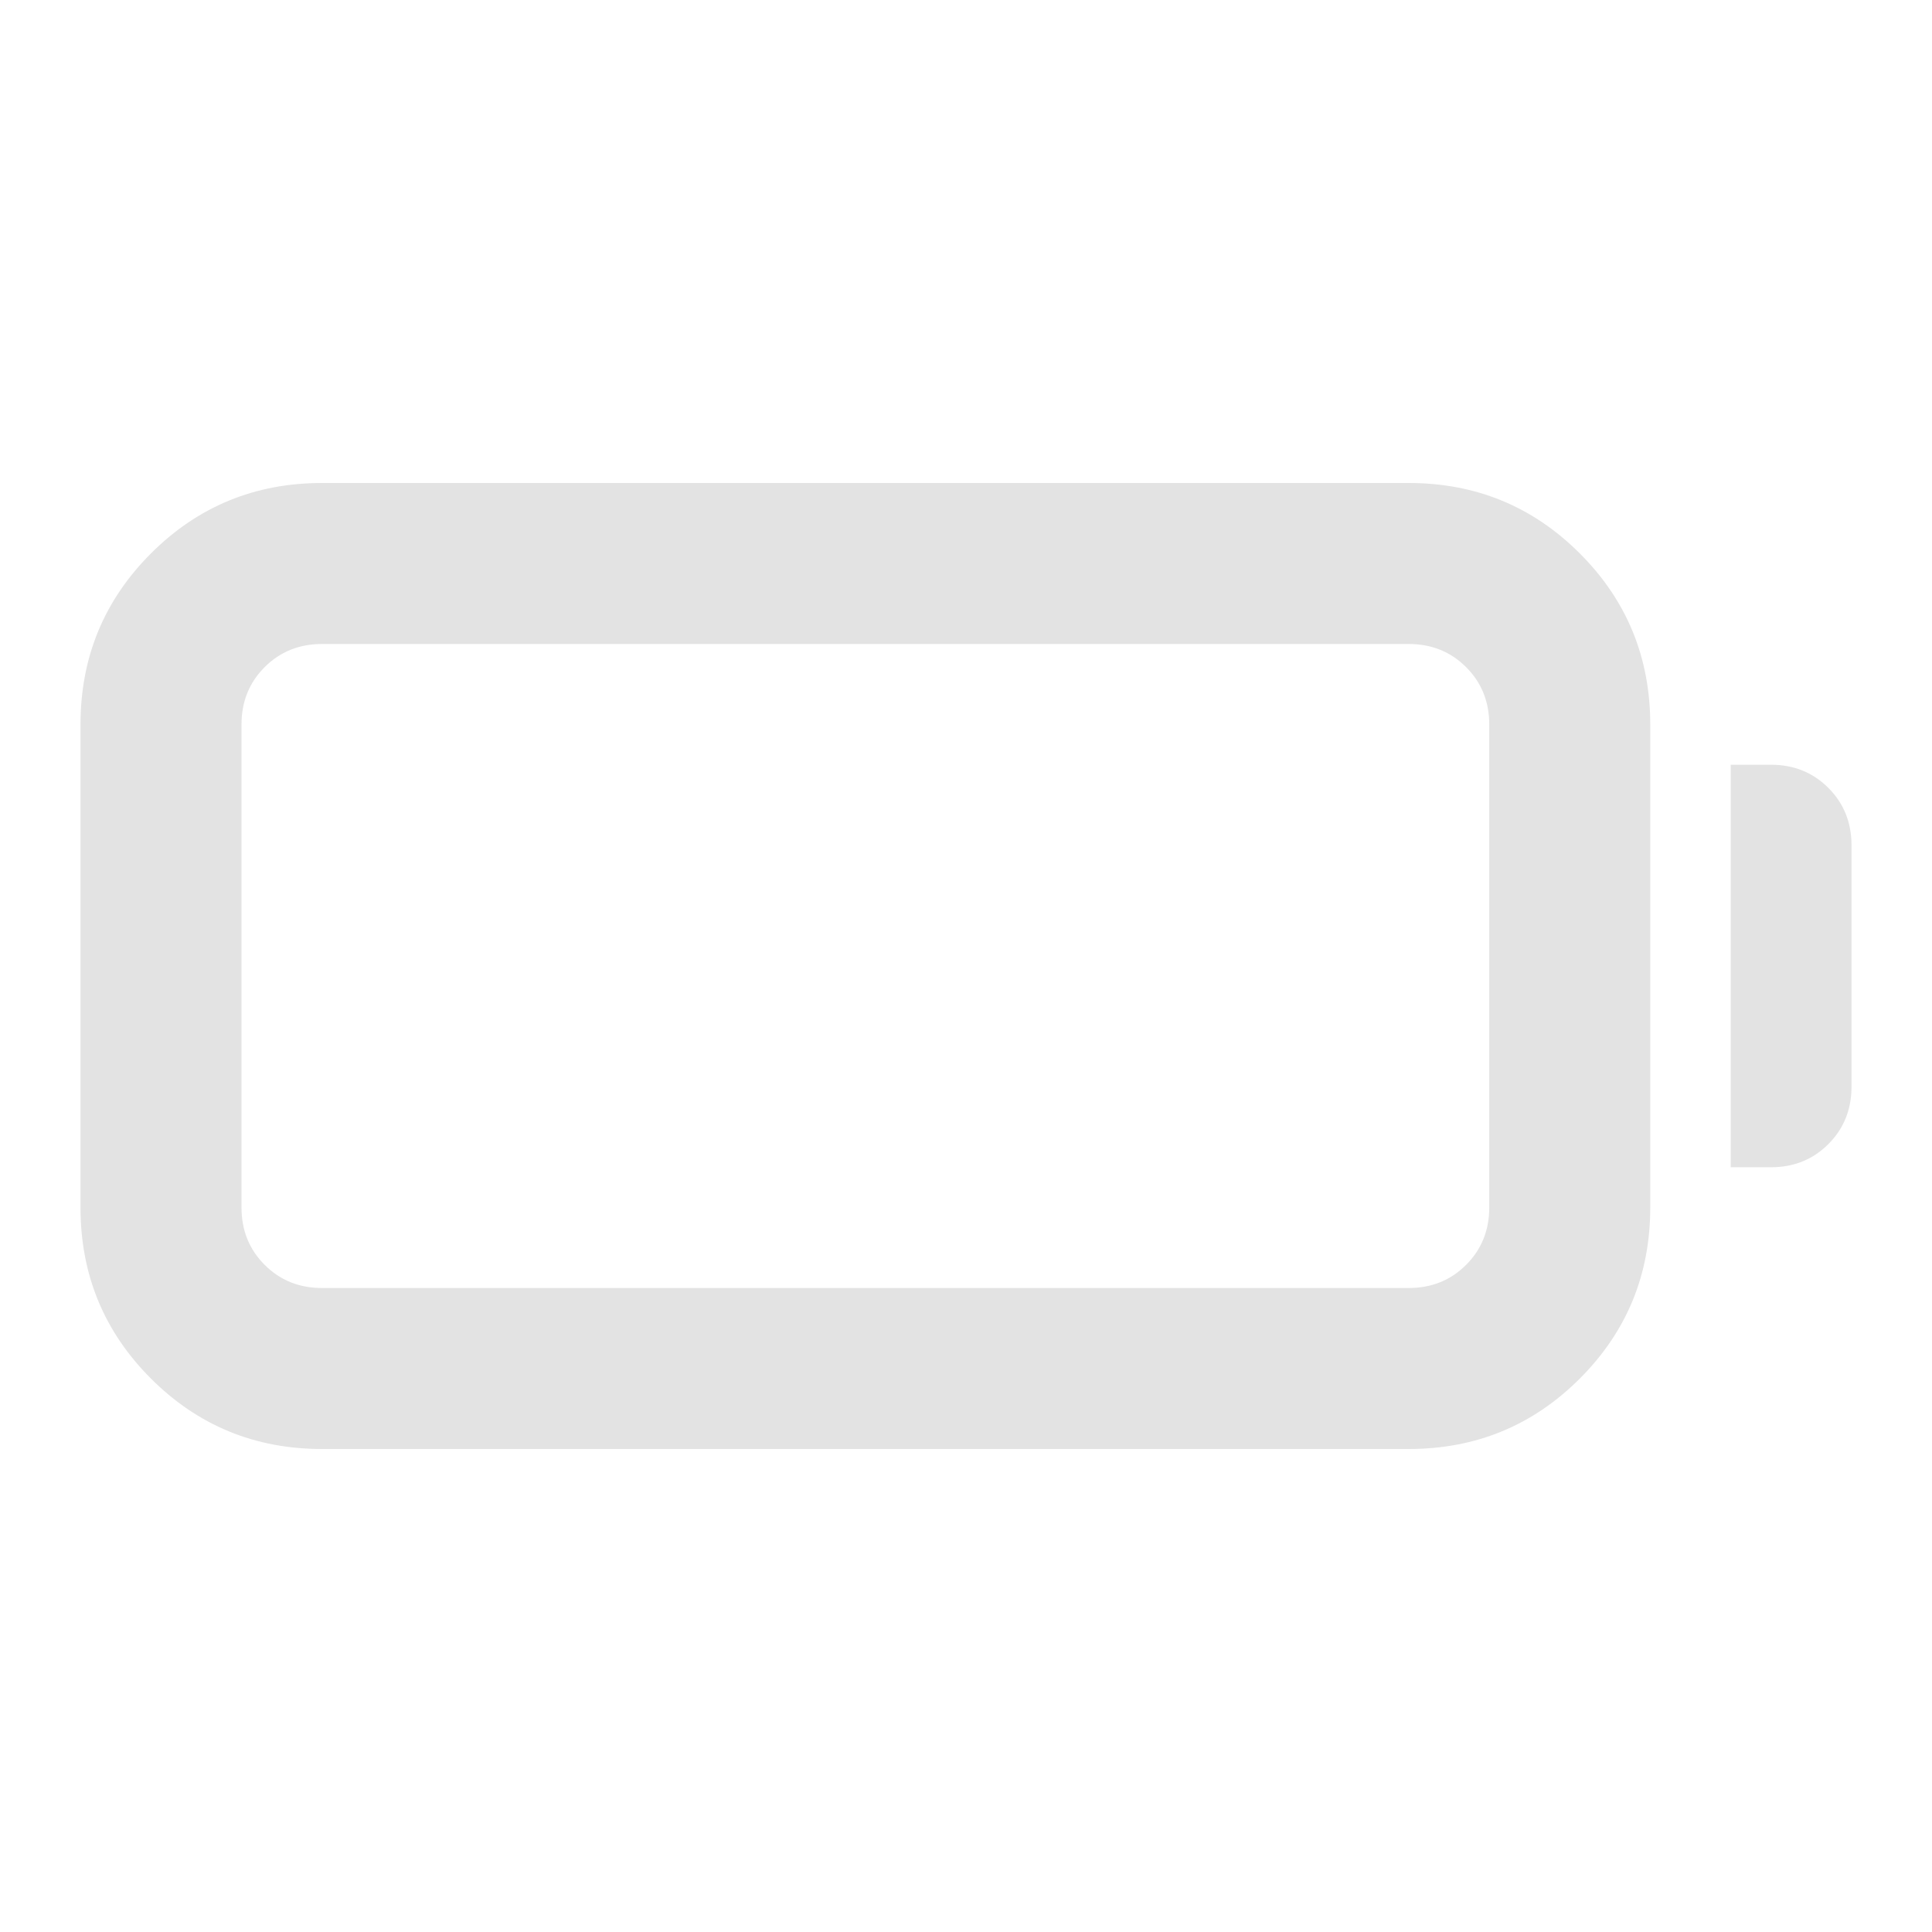
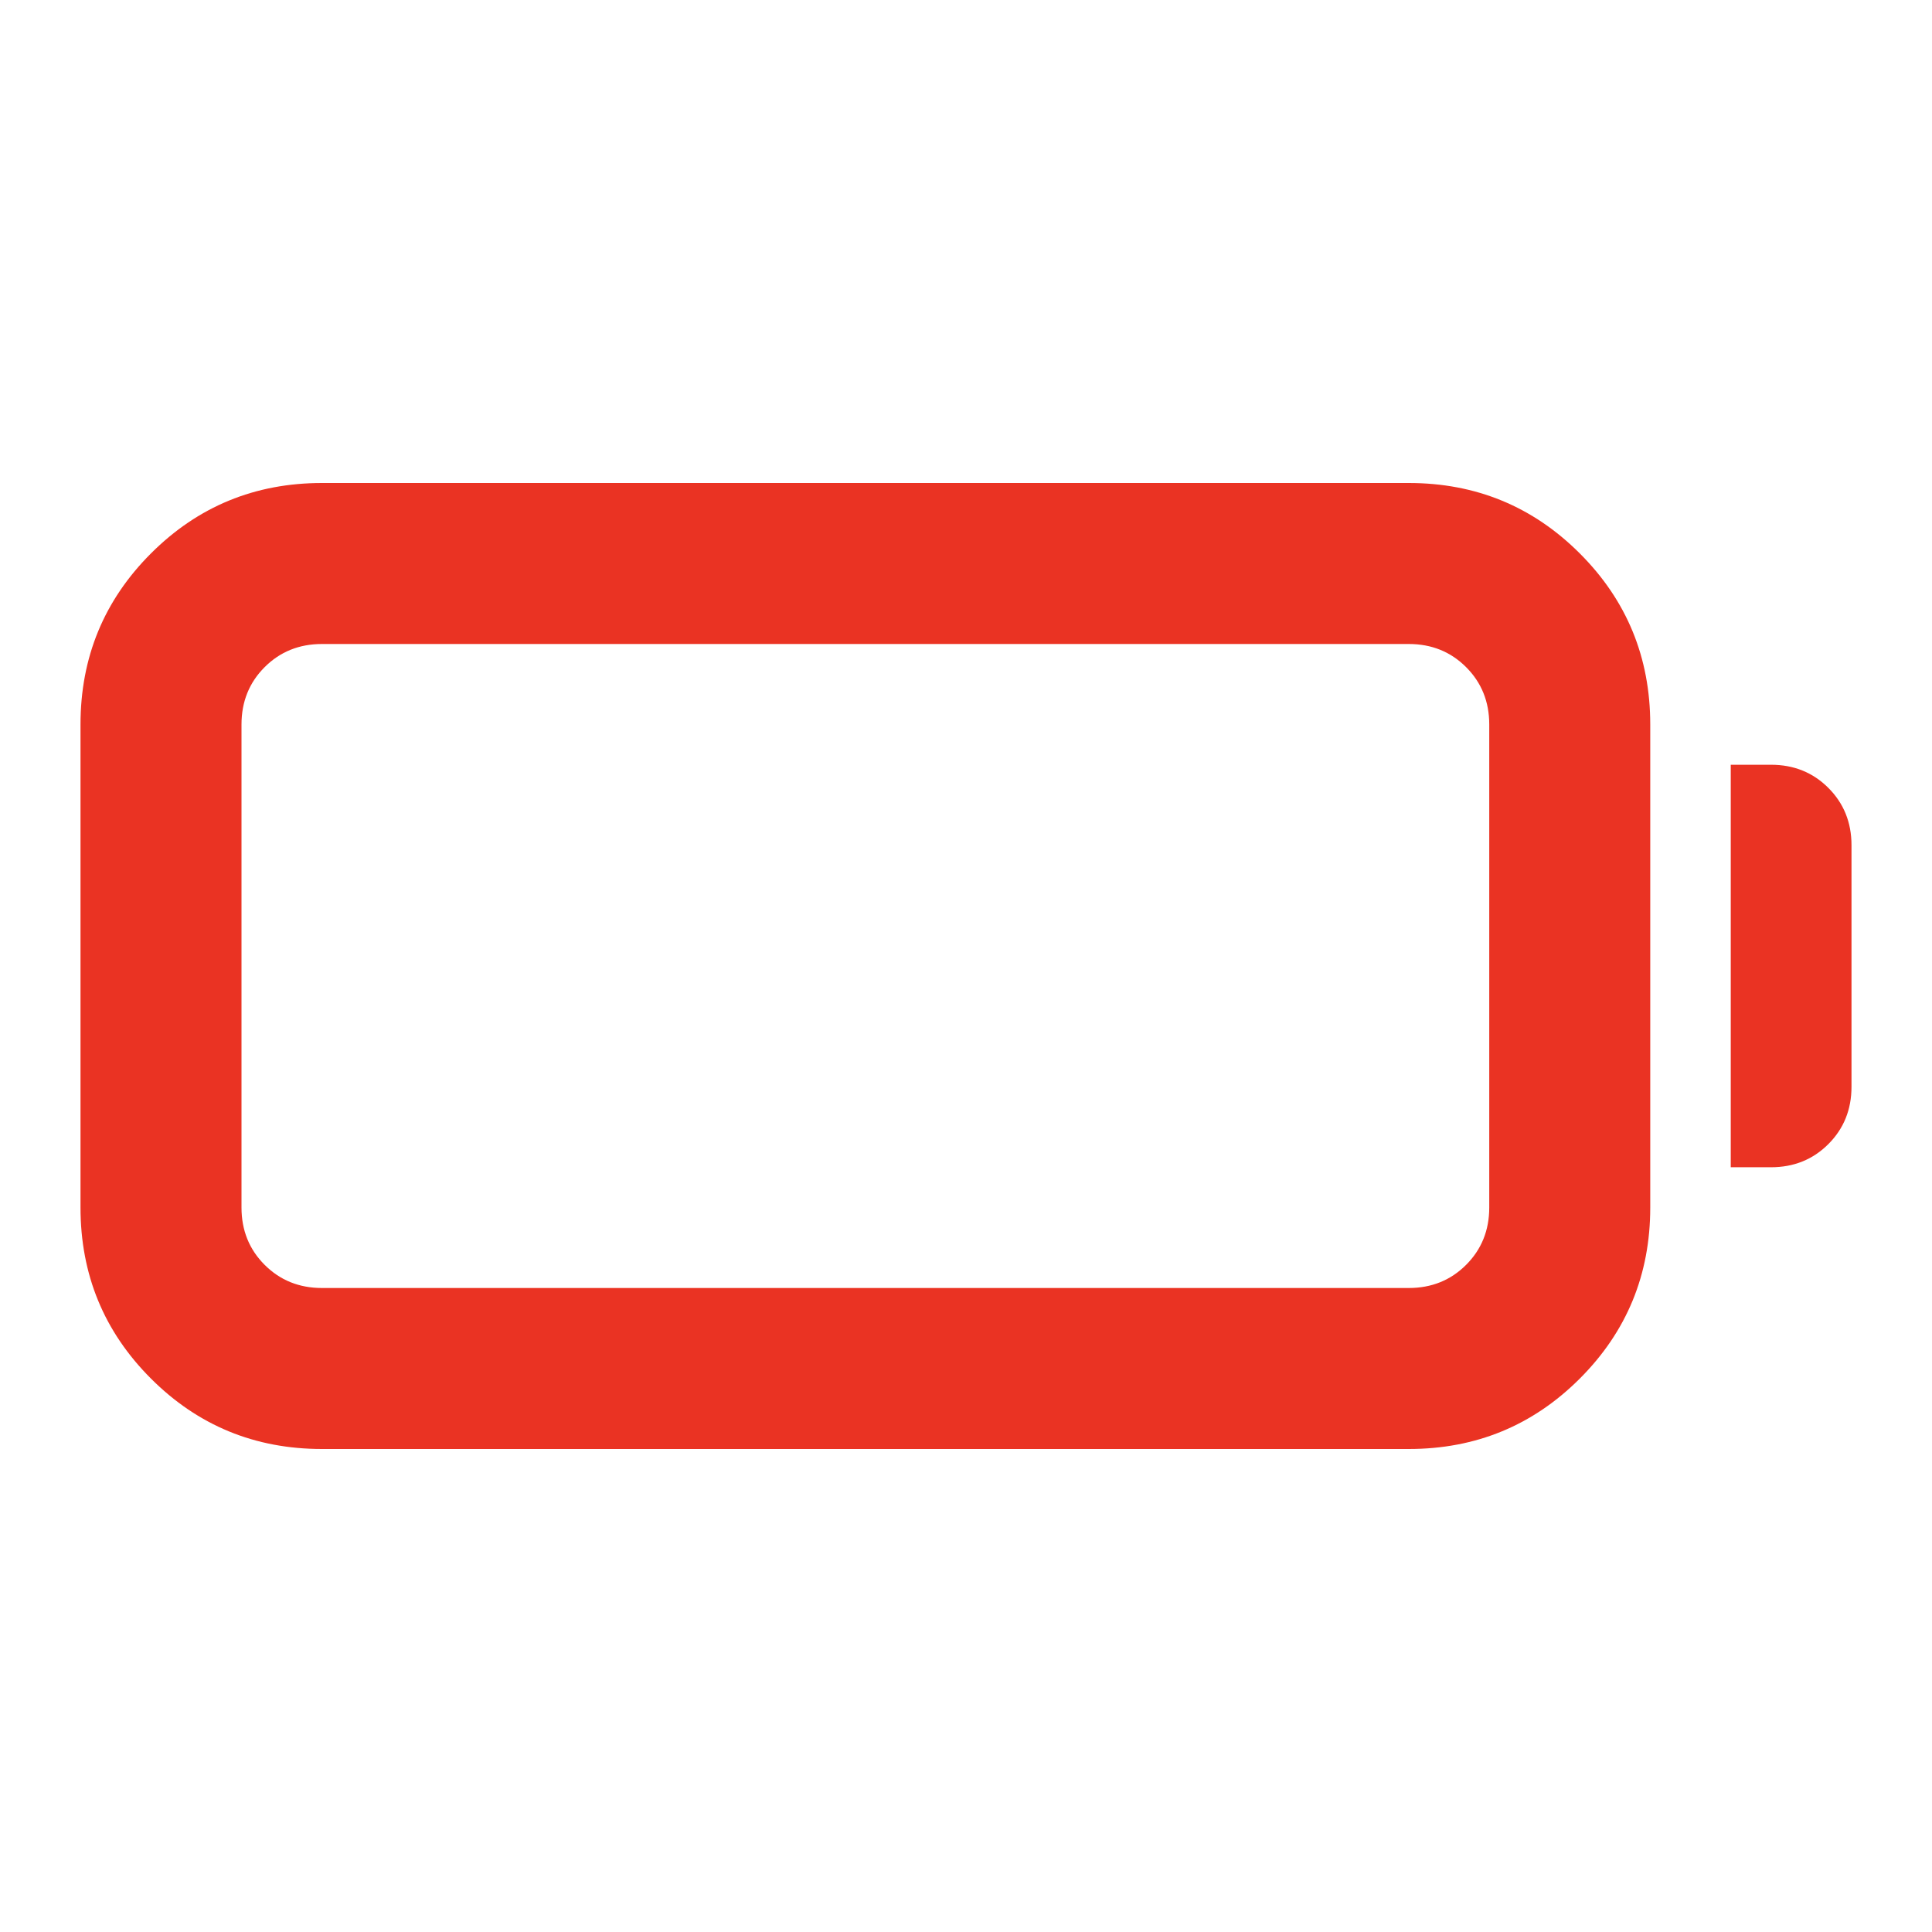
- <svg xmlns="http://www.w3.org/2000/svg" height="24px" viewBox="0 -960 960 960" width="24px" fill="#e3e3e3">
+ <svg xmlns="http://www.w3.org/2000/svg" height="24px" viewBox="0 -960 960 960" width="24px" fill="#EA3323">
  <path d="M160-240q-50 0-85-35t-35-85v-240q0-50 35-85t85-35h540q50 0 85 35t35 85v240q0 50-35 85t-85 35H160Zm0-80h540q17 0 28.5-11.5T740-360v-240q0-17-11.5-28.5T700-640H160q-17 0-28.5 11.5T120-600v240q0 17 11.5 28.5T160-320Zm700-60v-200h20q17 0 28.5 11.5T920-540v120q0 17-11.5 28.5T880-380h-20Zm-740 60v-320 320Z" />
</svg>
